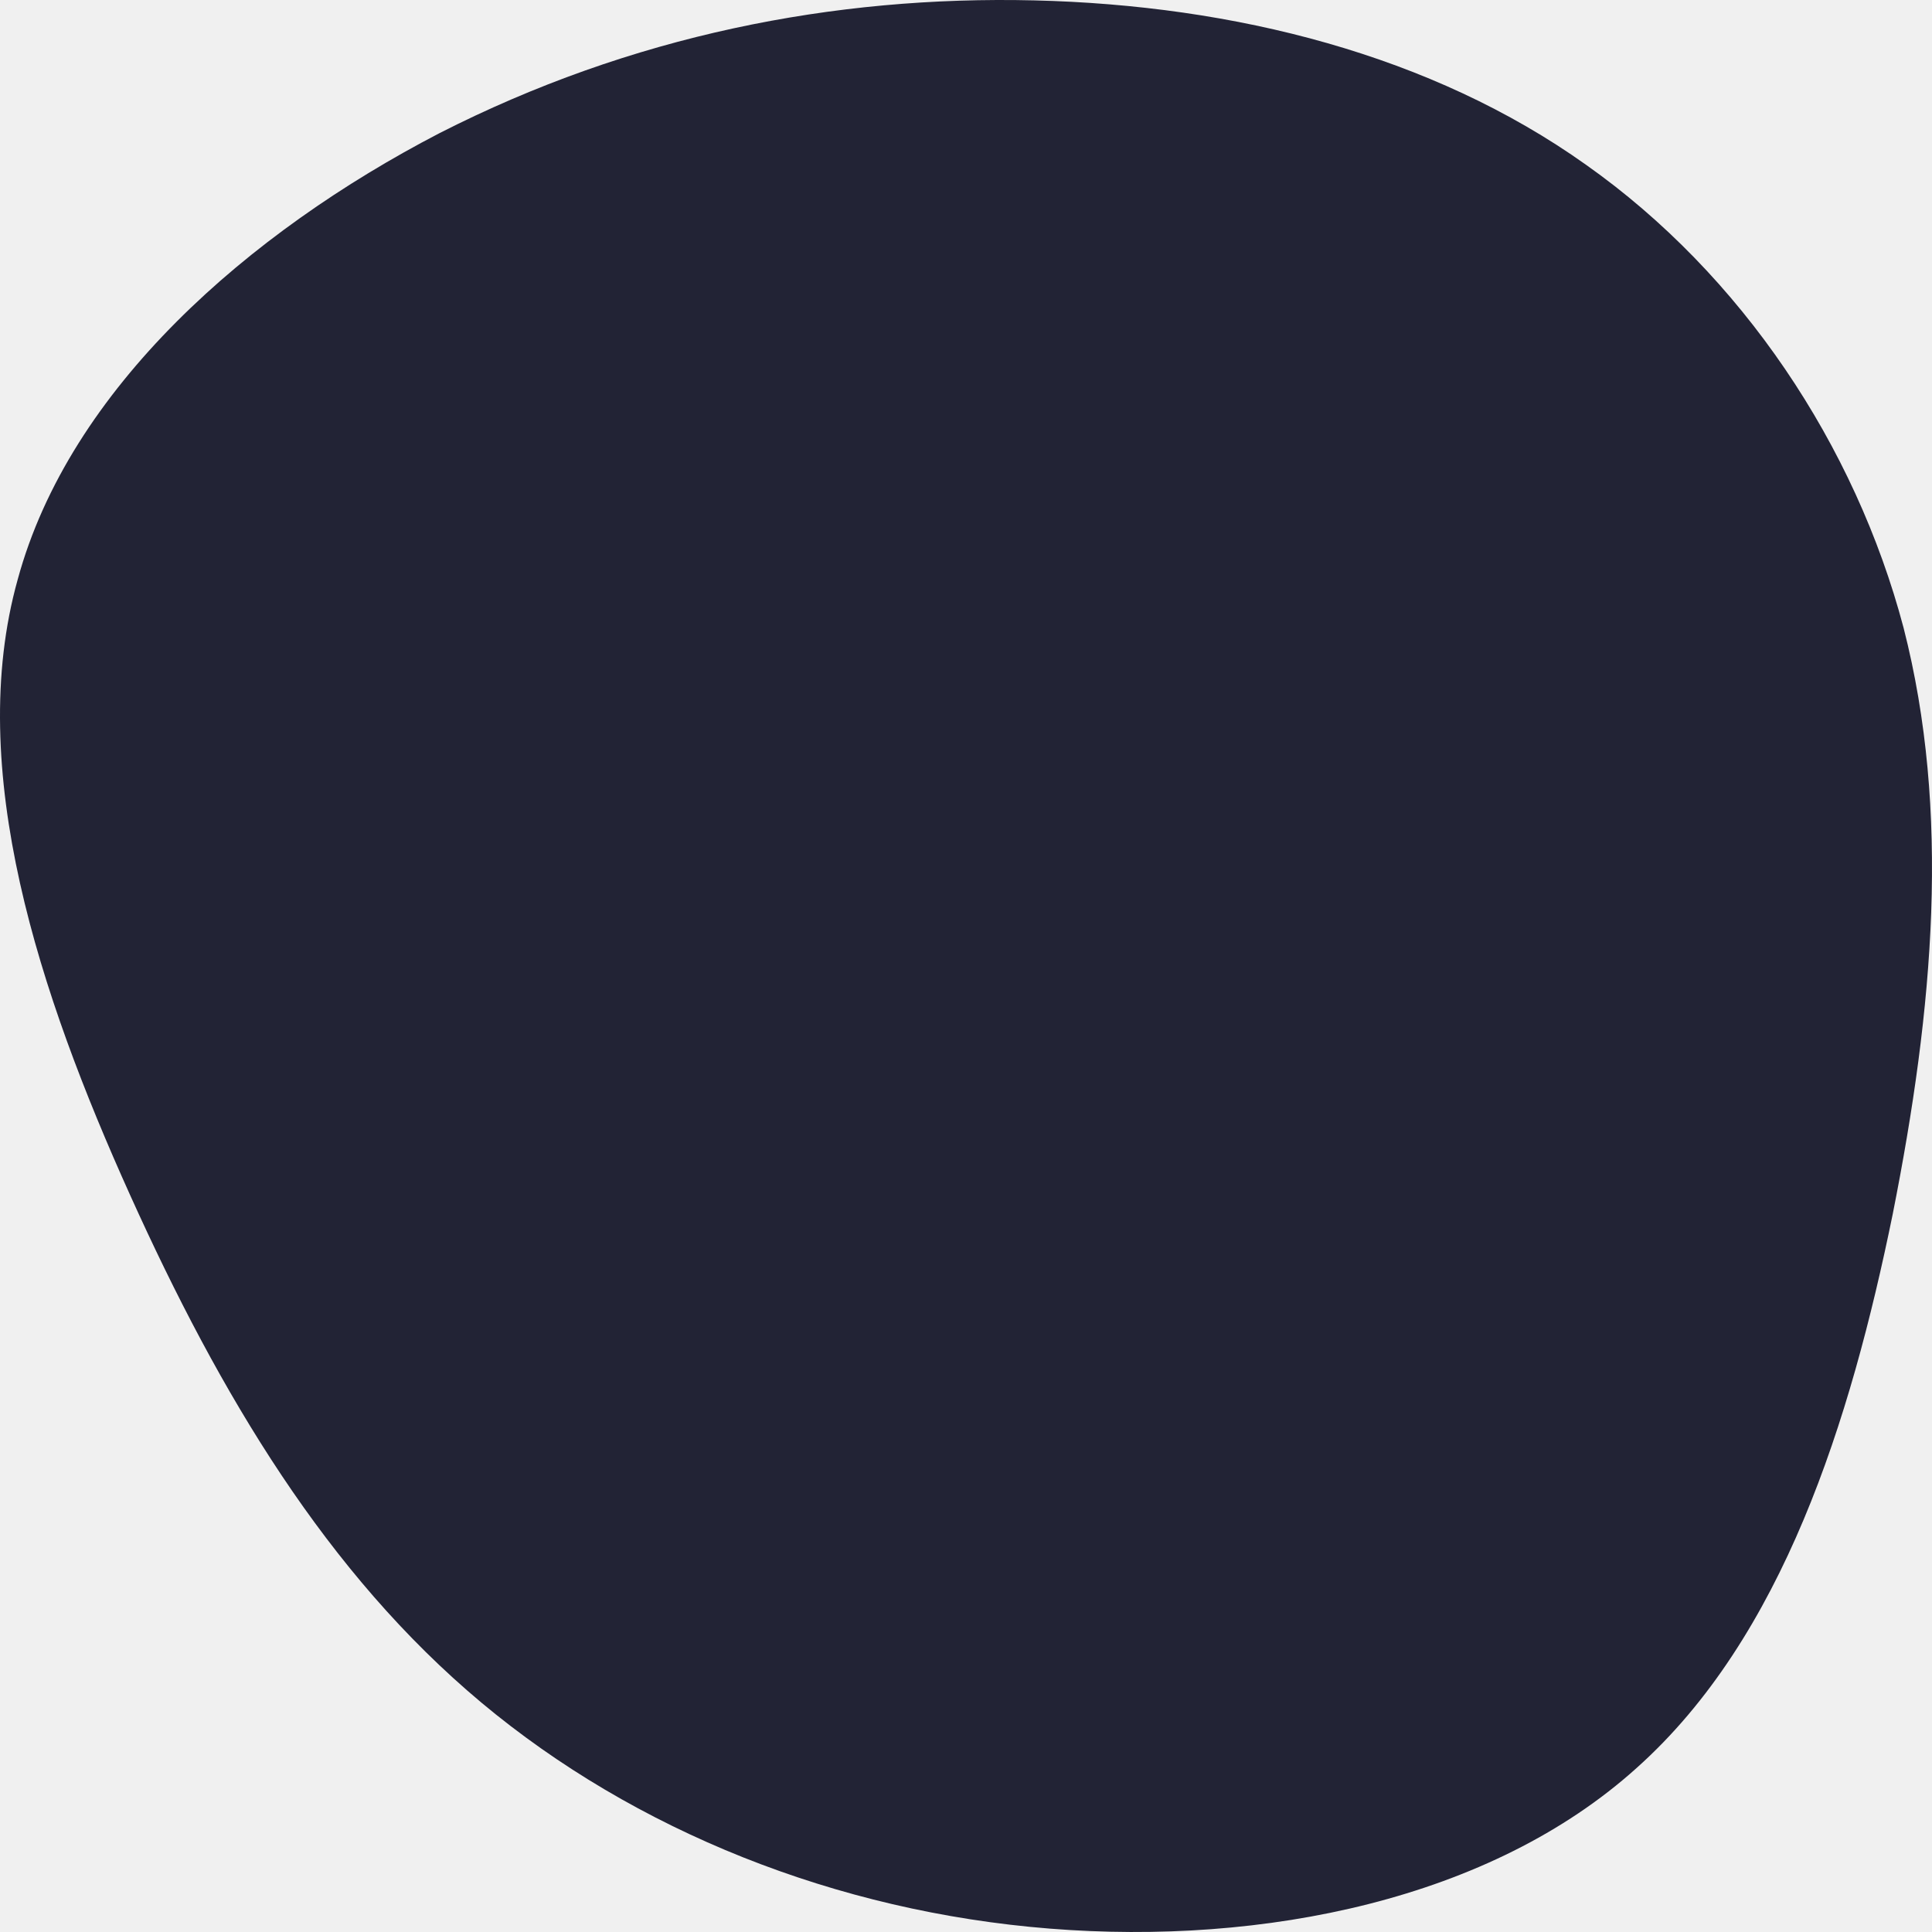
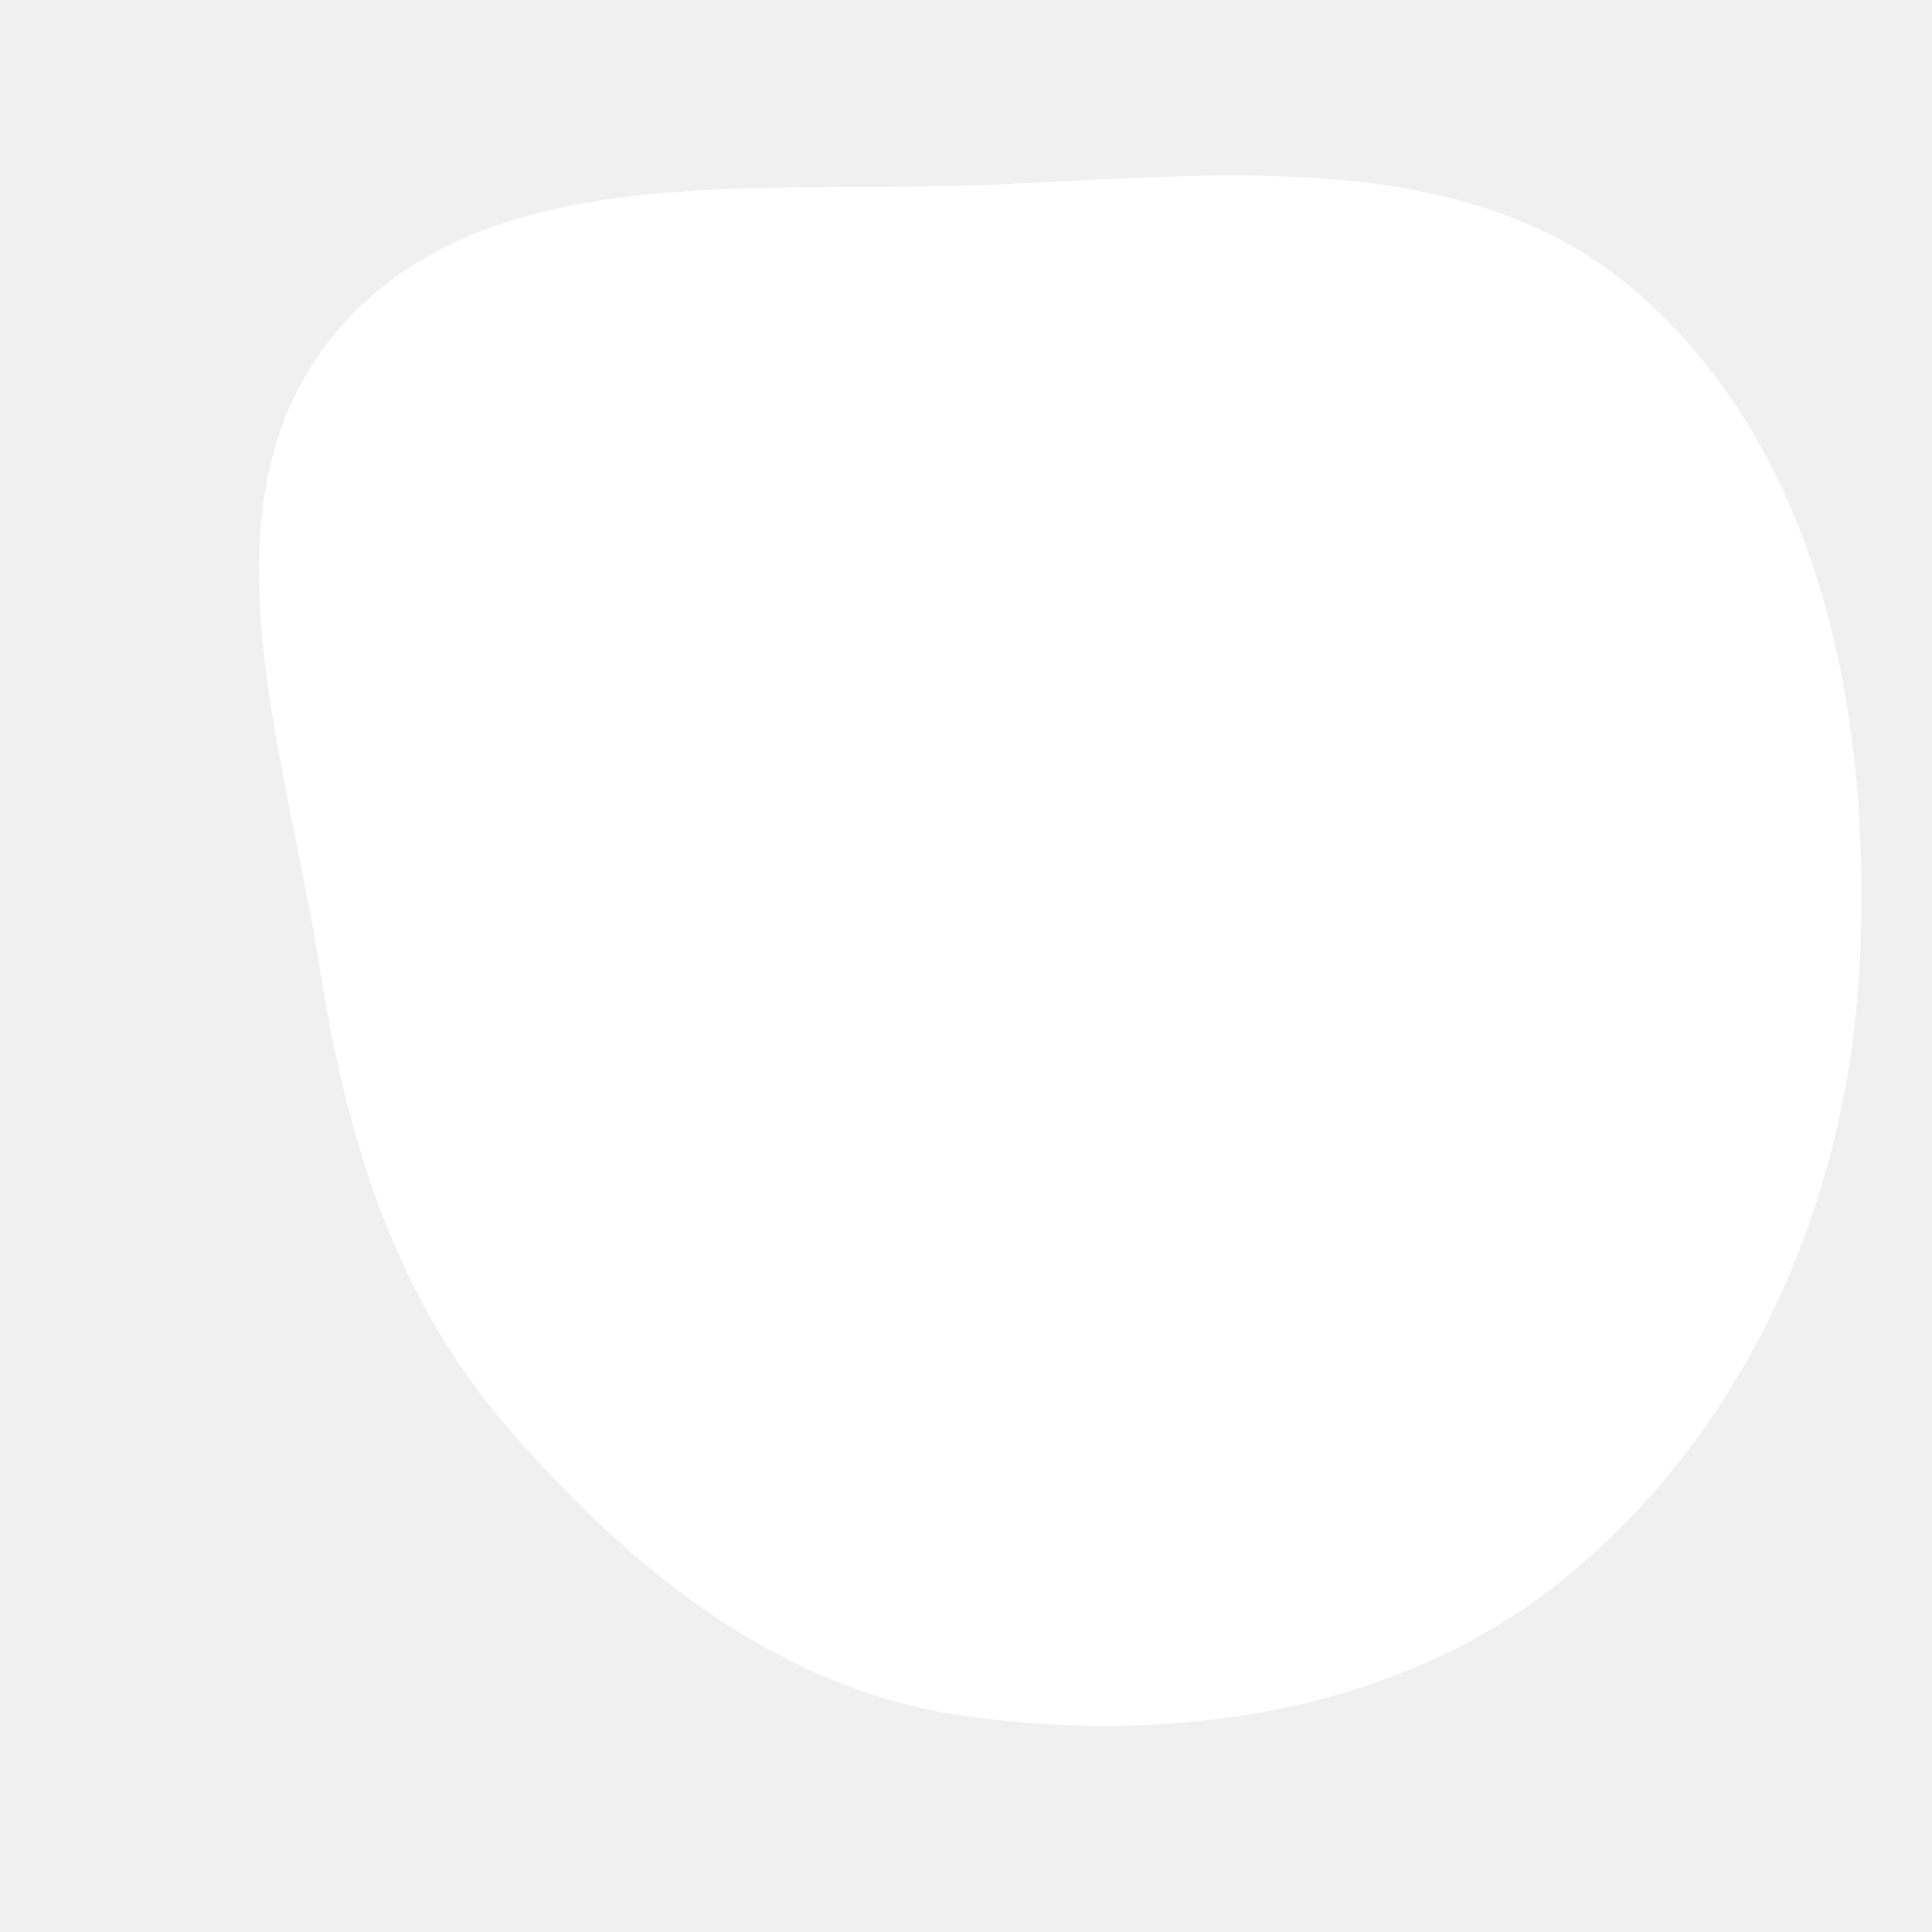
- <svg xmlns="http://www.w3.org/2000/svg" width="505" height="505" viewBox="0 0 505 505" fill="none">
-   <g clip-path="url(#clip0_239_150)">
-     <path d="M414.573 43.078C455.283 71.834 484.948 116.39 497.571 164.106C509.879 212.137 505.461 263.329 494.731 317.365C483.686 371.401 466.013 427.965 427.827 462.093C389.642 496.537 330.312 508.545 274.454 504.121C218.595 499.697 165.893 478.525 125.814 445.029C85.419 411.217 57.648 364.765 33.979 312.309C10.31 259.853 -9.256 201.077 4.629 151.466C18.2 101.538 64.906 60.774 114.768 34.862C164.946 9.266 217.964 -1.162 270.351 0.102C322.738 1.366 374.178 14.322 414.573 43.078Z" fill="#222335" />
+ <svg xmlns="http://www.w3.org/2000/svg" width="410px" height="410px" viewBox="-40 -40 480.00 480.00" fill="none">
+   <g id="SVGRepo_bgCarrier" stroke-width="0">
+     <path transform="translate(-40, -40), scale(15)" d="M16,28.426C19.543,28.912,23.301,28.339,26.04,26.04C28.988,23.564,30.601,19.845,30.801,16C31.011,11.943,30.197,7.535,27.137,4.863C24.193,2.291,19.907,2.951,16,3.073C12.277,3.189,7.914,2.67,5.538,5.538C3.225,8.331,4.727,12.418,5.291,16C5.733,18.814,6.524,21.459,8.384,23.616C10.421,25.981,12.908,28.001,16,28.426" fill="#ffff" strokewidth="0" />
  </g>
-   <defs>
-     <clipPath id="clip0_239_150">
-       <rect width="505" height="505" fill="white" />
-     </clipPath>
-   </defs>
+   <g id="SVGRepo_tracerCarrier" stroke-linecap="round" stroke-linejoin="round" />
+   <g id="SVGRepo_iconCarrier">
+     <path d="M144.105 103.972C181.602 77.751 218.202 70.12 257.953 91.04C364.871 147.303 318.239 339.031 185.091 319.627C112.592 309.058 40.064 217.747 116.784 136.321" stroke="#ffff" stroke-opacity="0.9" stroke-width="16" stroke-linecap="round" stroke-linejoin="round" />
+   </g>
</svg>
